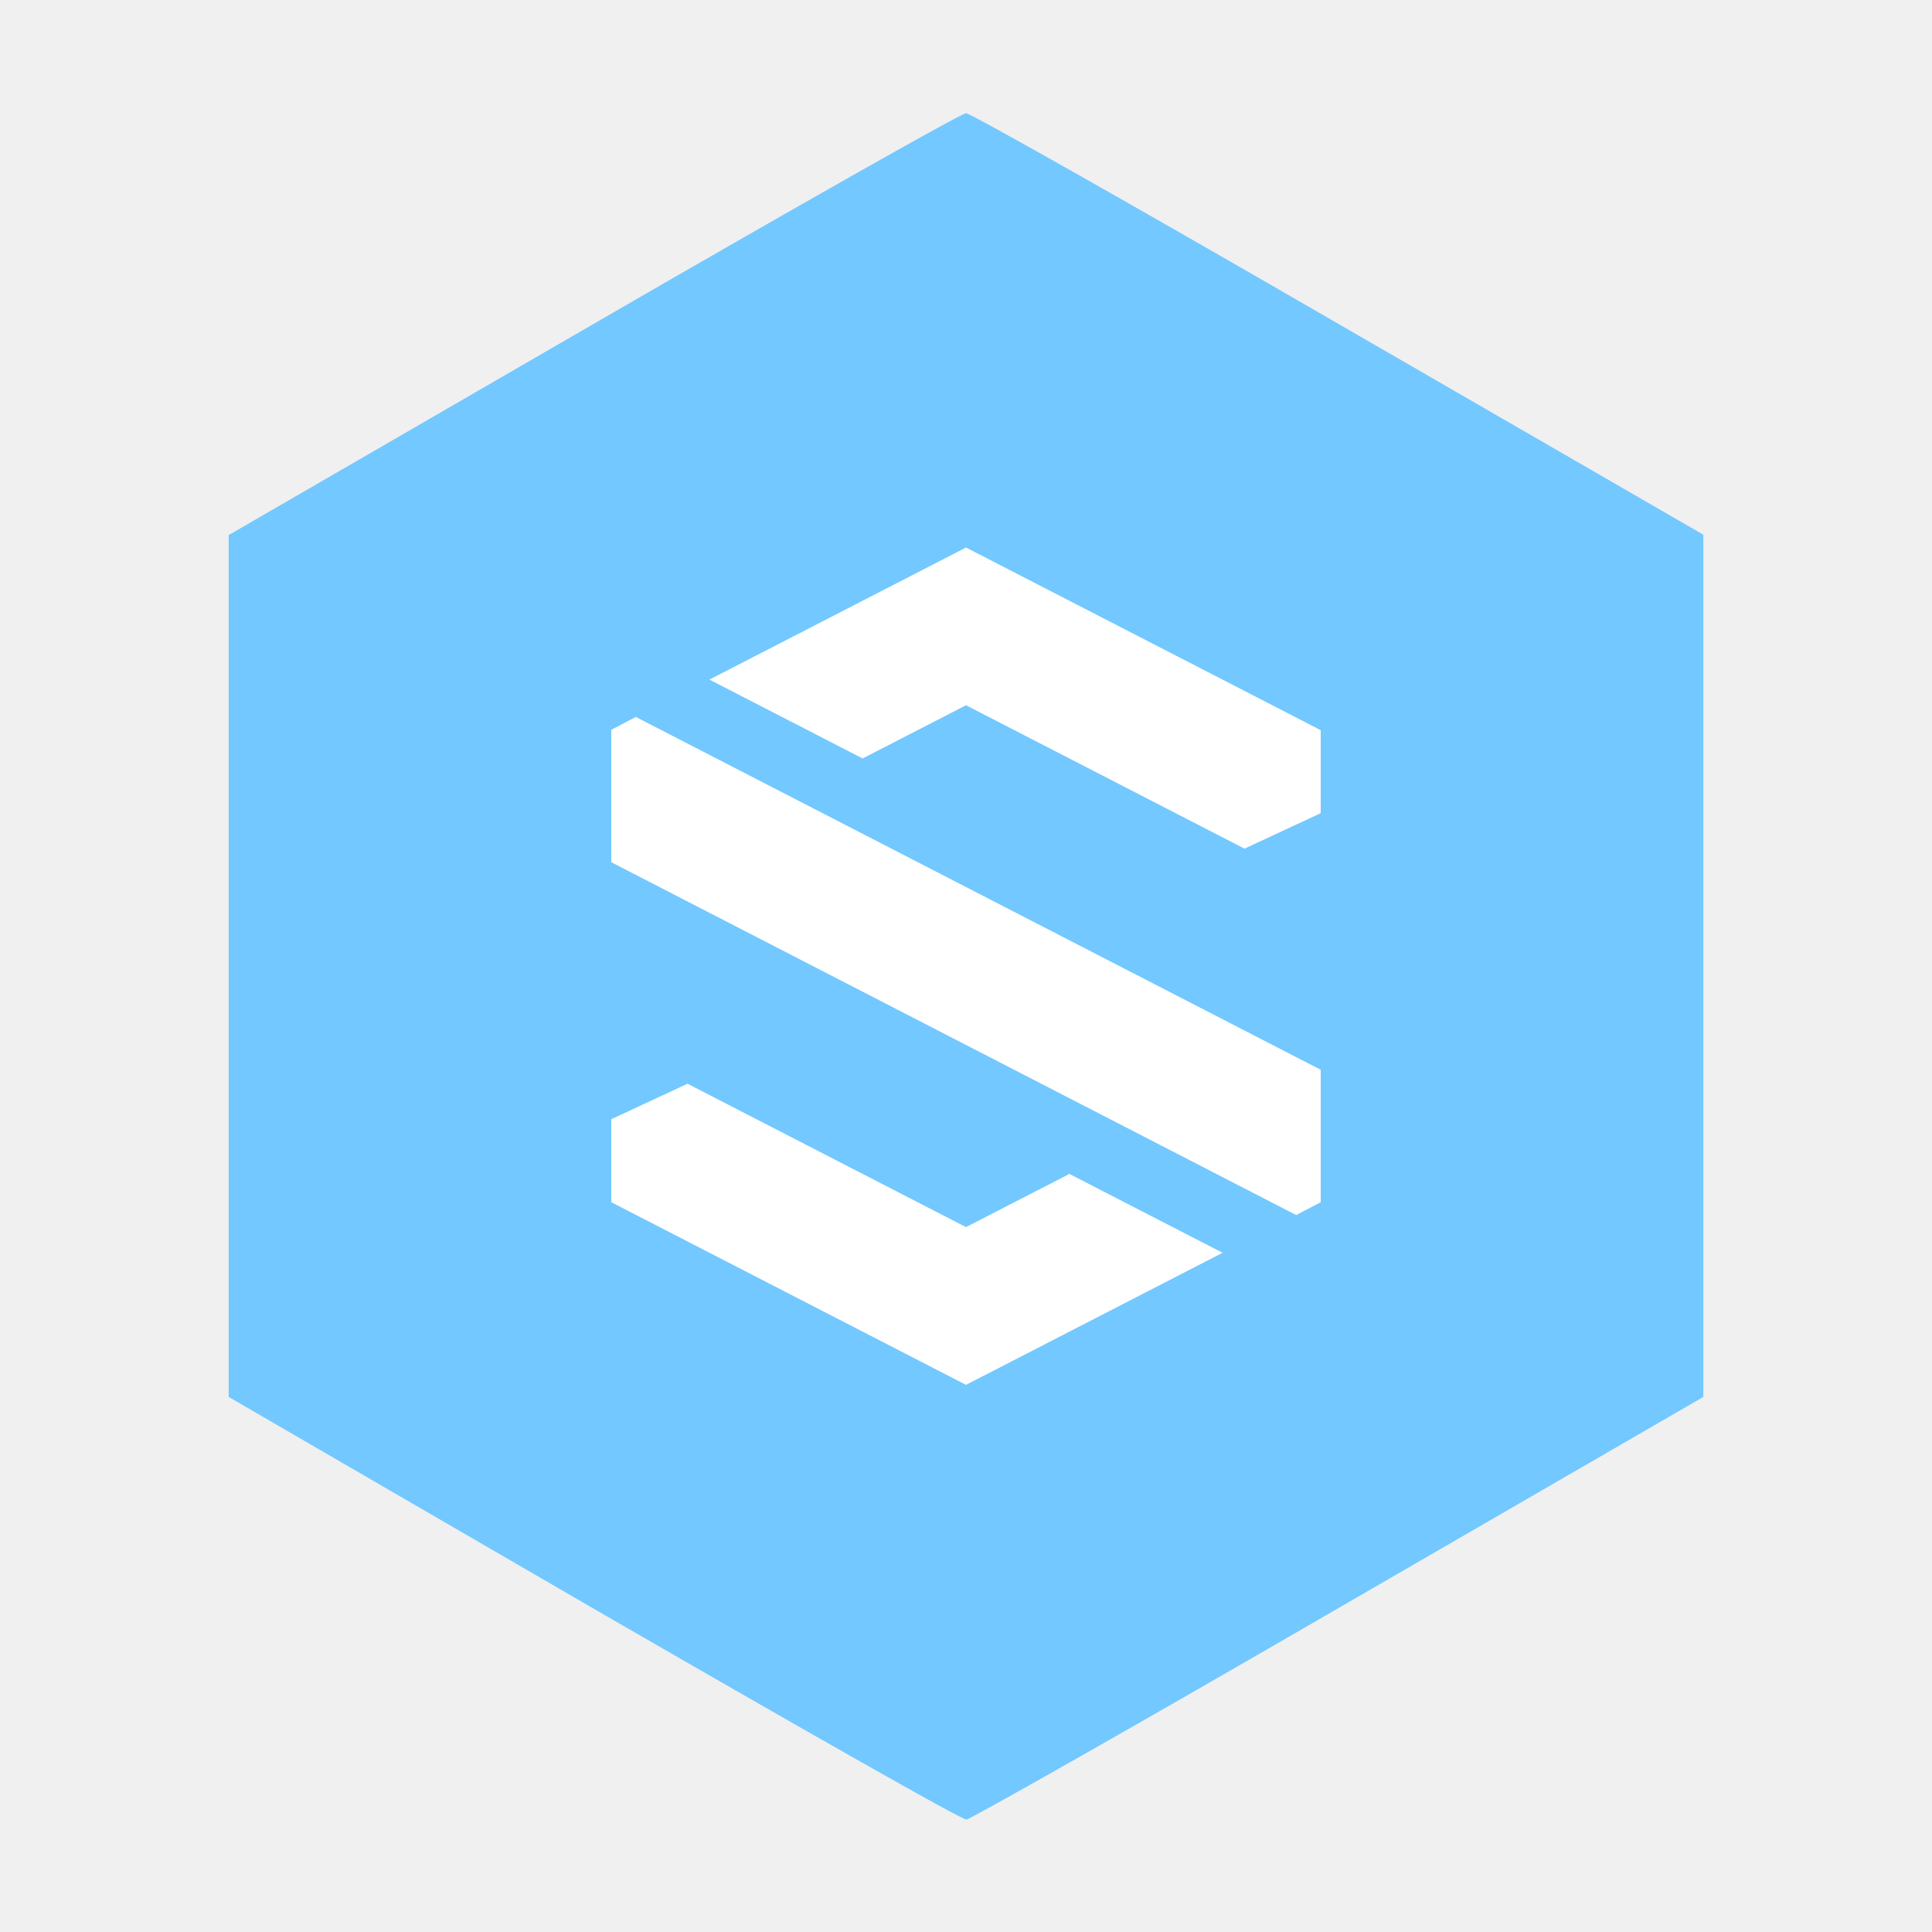
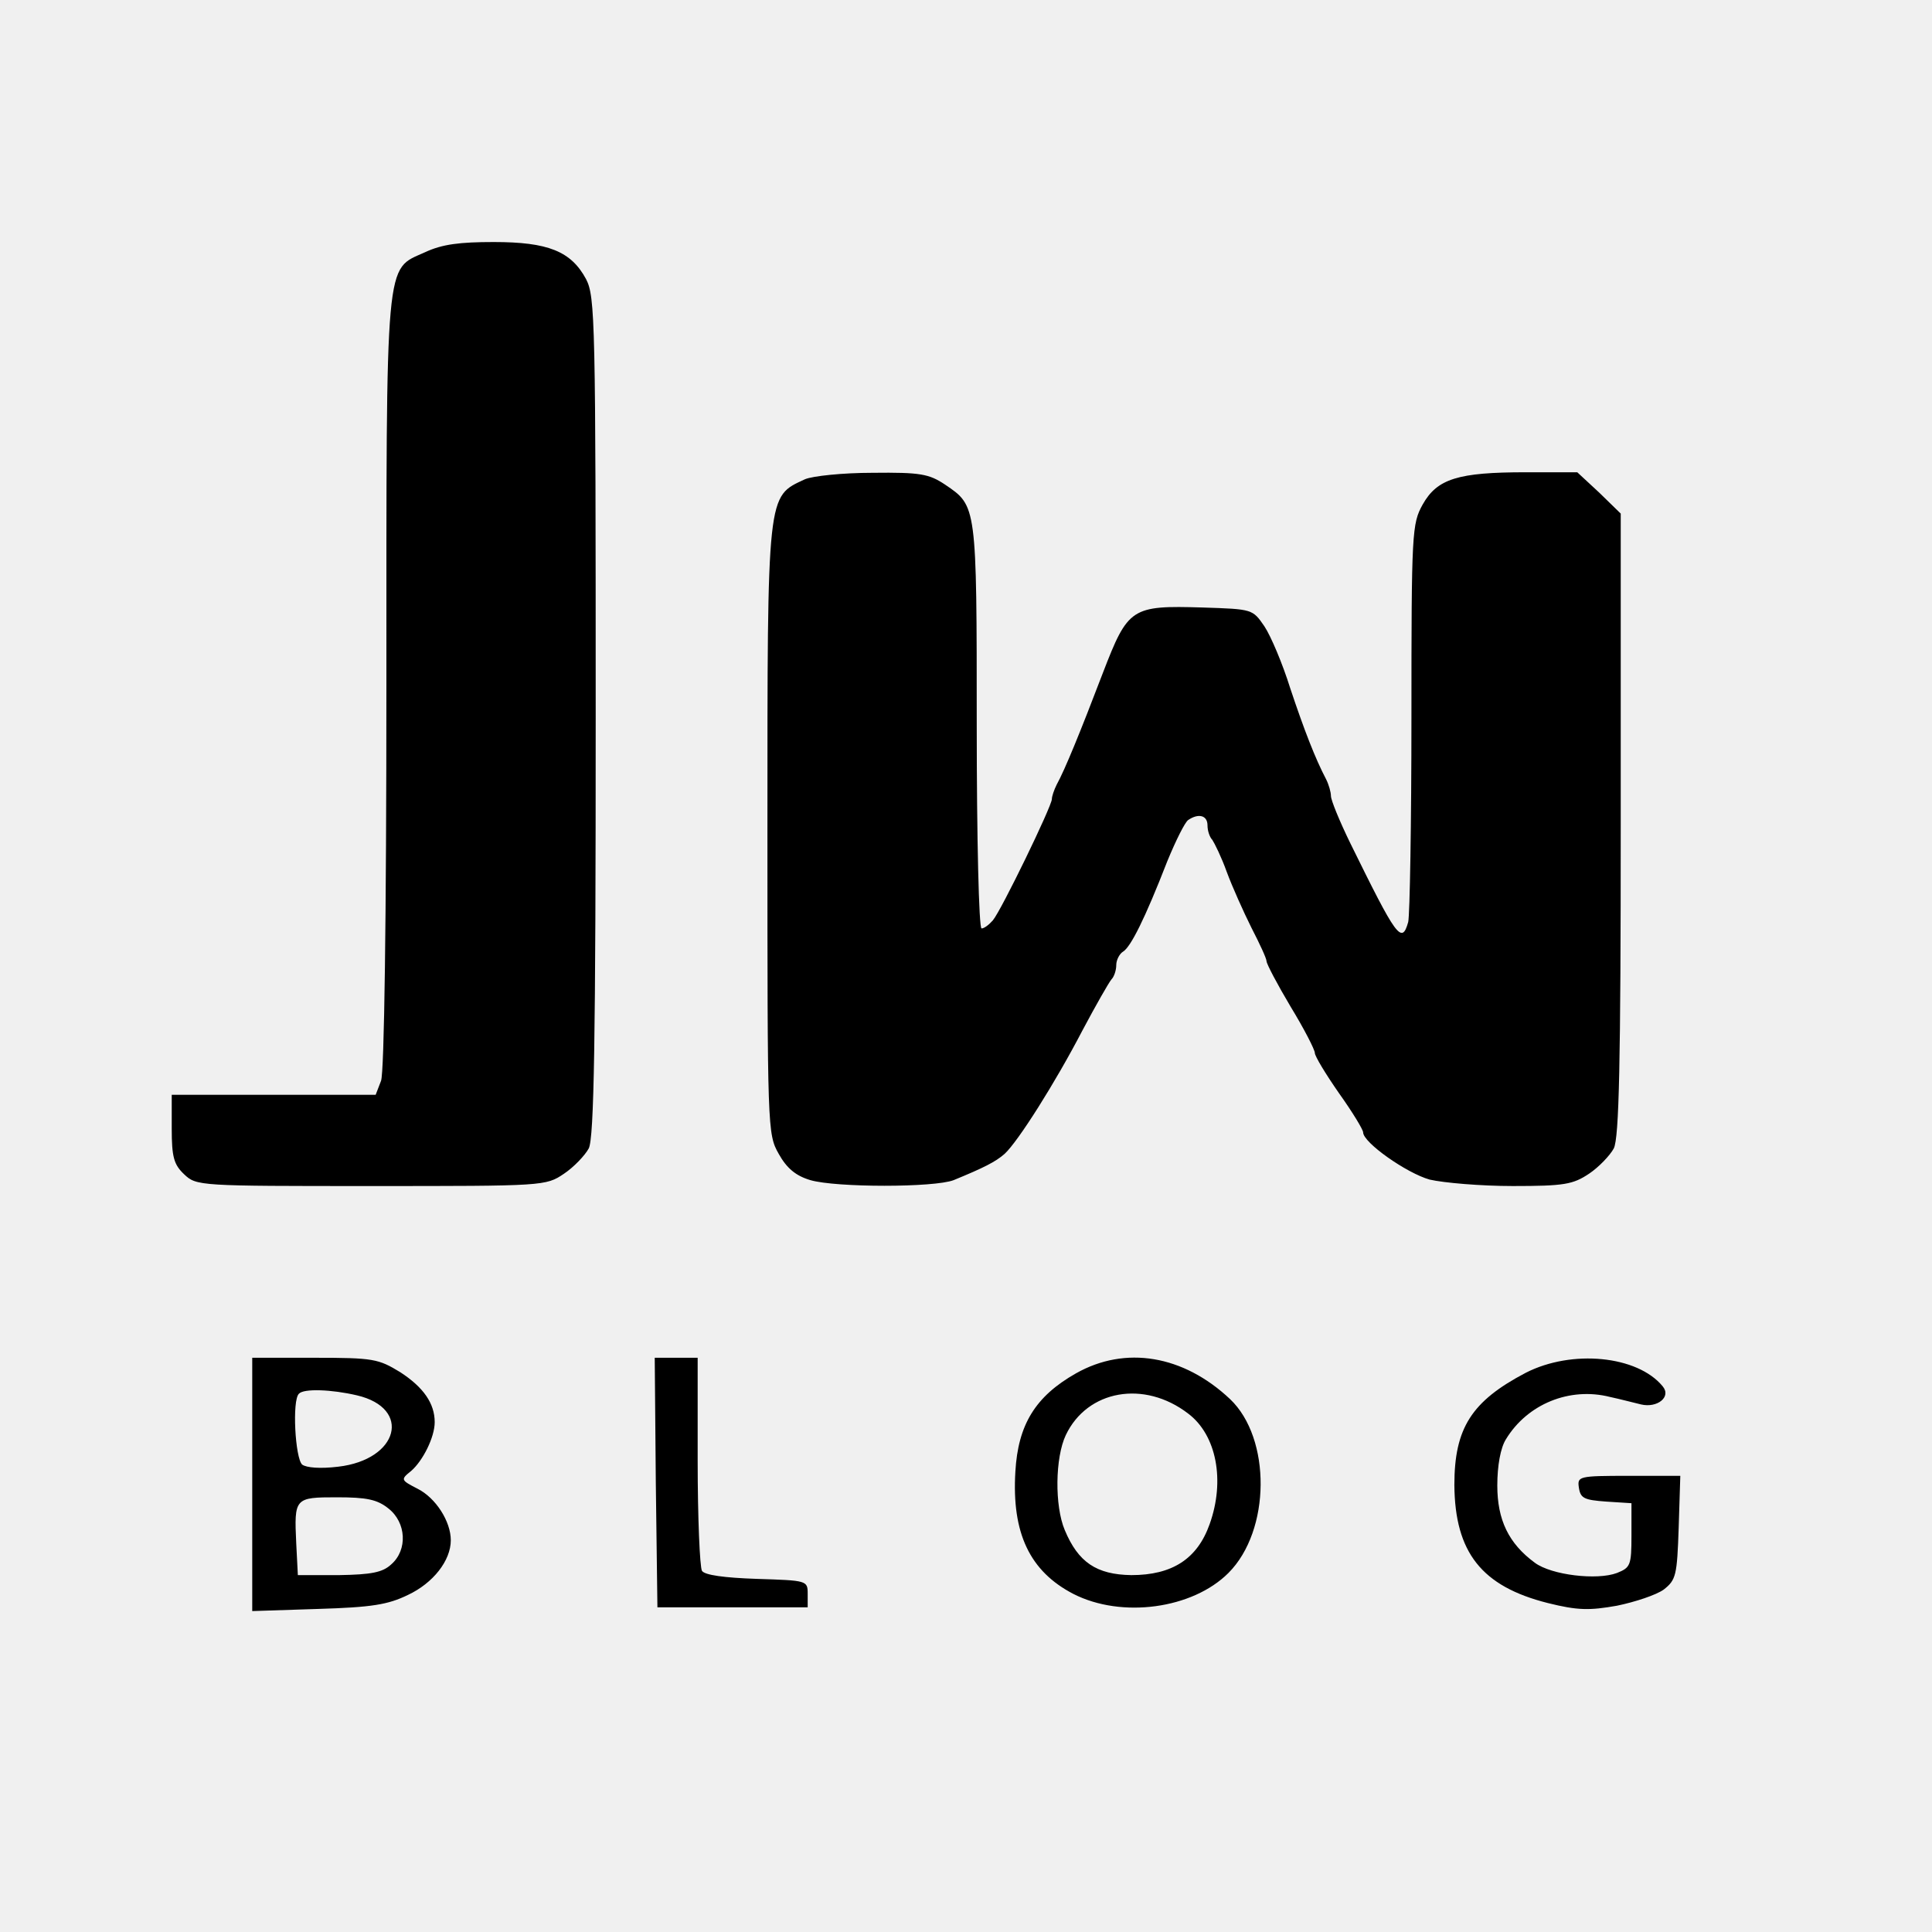
- <svg xmlns="http://www.w3.org/2000/svg" version="1.0" viewBox="0 0 512 512" height="512px" width="512px" x="0px" y="0px">
-   <style type="text/css">.st1{fill:#FFFFFF;}</style>
-   <path fill="#73C8FF" d="M354.8,85.9C301.6,55.1,257.2,30,256,30s-45.6,25.1-98.8,55.9l-96.6,55.9v228.4l96.7,56.1 c55.2,31.9,97.6,56,98.8,55.9c1.1-0.1,45.6-25.3,98.7-56.1l96.6-55.9V141.7L354.8,85.9z" />
-   <polygon class="st1" points="256,145.1 188,180.1 228.6,201 256,186.9 329.8,224.9 350,215.5 350,193.5 " />
-   <polygon class="st1" points="343.5,322 350,318.6 350,283.5 168.5,190 162,193.4 162,228.5 " />
-   <polygon class="st1" points="283.4,311.1 256,325.2 182.2,287.2 162,296.6 162,318.6 256,367 324,332 " />
+ <svg xmlns="http://www.w3.org/2000/svg" version="1" width="480" height="480" viewBox="0 0 360 360">
+   <path d="M79.2 47c-7.5 3.4-7.2-.2-7.2 80.4 0 44-.4 72.5-1 74l-1 2.6H32v6.3c0 5.3.4 6.7 2.3 8.5 2.3 2.2 2.8 2.2 34.9 2.2 32.2 0 32.5 0 35.9-2.3 1.8-1.2 3.9-3.4 4.6-4.7 1-1.9 1.3-20.1 1.3-80.5 0-74-.1-78.2-1.8-81.5-2.8-5.2-7.1-6.9-17.2-6.9-6.3 0-9.6.4-12.8 1.9zM150 89.3c-7.1 3.3-7 2-7 65.4 0 55.7 0 56.6 2.1 60.3 1.5 2.7 3.2 4.1 5.9 4.9 4.8 1.4 23.1 1.4 26.7 0 5.6-2.3 7.8-3.4 9.5-4.9 2.5-2.3 9.4-13.2 14.5-23 2.5-4.7 4.9-8.9 5.4-9.5.5-.5.9-1.7.9-2.7 0-.9.6-2.1 1.3-2.5 1.4-.9 4-6 8.2-16.8 1.6-3.9 3.3-7.3 3.9-7.7 1.9-1.3 3.6-.9 3.6 1 0 1 .4 2.2.9 2.7.4.6 1.7 3.2 2.7 6 1 2.7 3.1 7.4 4.6 10.4 1.5 2.9 2.8 5.7 2.8 6.2s2 4.3 4.5 8.5c2.5 4.1 4.5 8 4.5 8.6 0 .6 2 3.9 4.5 7.5 2.5 3.5 4.5 6.8 4.5 7.3 0 1.9 8.1 7.6 12.4 8.8 2.6.6 9.5 1.2 15.5 1.2 9.6 0 11.2-.3 14.2-2.3 1.8-1.2 3.9-3.4 4.6-4.7 1-1.9 1.3-16.1 1.3-60.4V95.7l-4-3.9-4.1-3.8h-9.6c-12.6 0-16.5 1.2-19.2 6-2 3.6-2.1 5-2.1 39.6 0 19.8-.3 36.9-.6 38.2-1.2 4.3-2.2 2.8-10.8-14.7-2-4.1-3.6-8-3.6-8.8 0-.7-.4-2.1-.9-3.1-2-3.8-4.1-9.2-6.7-17-1.4-4.5-3.6-9.7-4.8-11.5-2.2-3.2-2.2-3.2-11.5-3.5-13.3-.4-13.9 0-18.6 12.2-4.2 11-7.1 18.1-8.6 20.8-.5 1-.9 2.2-.9 2.7 0 1.3-9.4 20.7-11 22.6-.7.8-1.6 1.5-2.1 1.5s-.9-16.8-.9-37.8c0-41.2 0-40.9-5.9-44.9-3-2-4.6-2.3-13.5-2.2-5.6 0-11.2.6-12.6 1.2zM47 276.6v23.6l12.3-.4c10-.3 13-.8 16.7-2.6 4.7-2.2 8-6.4 8-10.2 0-3.5-2.8-7.9-6.2-9.6-3.1-1.6-3.2-1.7-1.2-3.3 2.2-1.9 4.4-6.3 4.4-9.1 0-3.5-2.1-6.5-6.4-9.3-4.1-2.5-5-2.7-16-2.7H47v23.6zM66.5 260c10.3 2.4 7.8 12-3.5 13.3-3.3.4-5.9.2-6.7-.4-1.3-1.2-1.9-12-.6-13.2.9-1 6.1-.8 10.8.3zm5.9 21.1c3.3 2.6 3.6 7.7.5 10.4-1.6 1.5-3.7 1.9-9.7 2h-7.7l-.3-5.9c-.4-8.5-.3-8.6 7.6-8.6 5.5 0 7.5.4 9.6 2.1zM122.2 276.2l.3 23.3h28V297c0-2.5-.1-2.5-9.5-2.8-6-.2-9.7-.7-10.2-1.5-.4-.7-.8-9.9-.8-20.5V253h-8l.2 23.2zM200.5 255.9c-7.6 4.3-10.8 9.6-11.3 18.3-.7 11.5 2.7 18.6 10.8 22.8 9 4.6 22.2 2.8 28.9-3.9 7.9-7.9 8-25.1.3-32.4-8.7-8.2-19.5-10-28.7-4.8zm20.9 7.5c5.3 4 6.9 12.5 4 20.6-2.3 6.5-7 9.5-14.6 9.5-6.5-.1-9.9-2.4-12.4-8.4-1.9-4.5-1.8-13.5.2-17.7 4-8.4 14.6-10.3 22.8-4zM284.3 255.8c-10.1 5.3-13.3 10.3-13.3 20.9.1 12.6 5.1 18.9 17.4 22 5.6 1.4 7.8 1.4 12.9.5 3.4-.7 7.3-2 8.7-3 2.3-1.8 2.5-2.6 2.8-11.6l.3-9.6h-9.6c-9.4 0-9.6.1-9.3 2.2.3 2 1 2.3 5.1 2.6l4.7.3v6c0 5.6-.2 6-2.7 7-3.7 1.4-12.2.4-15.3-1.9-4.9-3.6-7-8-7-14.4 0-3.7.6-7 1.6-8.6 4-6.6 11.9-9.8 19.4-7.9 1.9.4 4.5 1.1 5.8 1.4 3 .7 5.7-1.4 4-3.4-4.7-5.7-16.9-6.9-25.5-2.5z" />
</svg>
